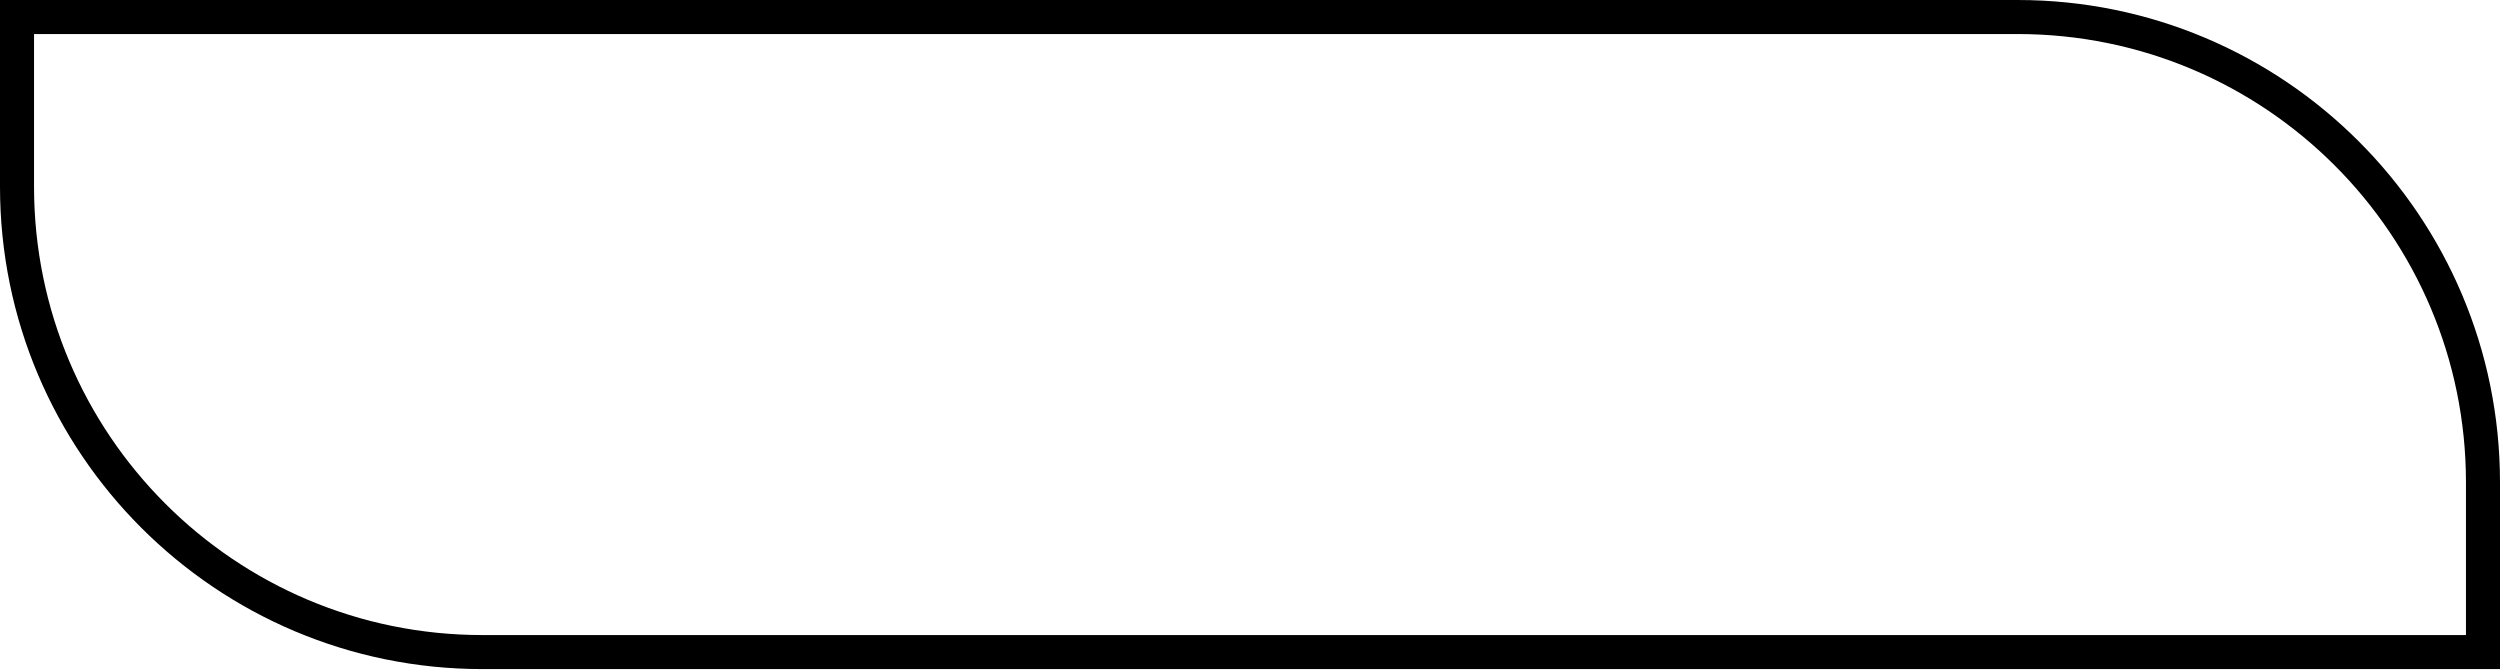
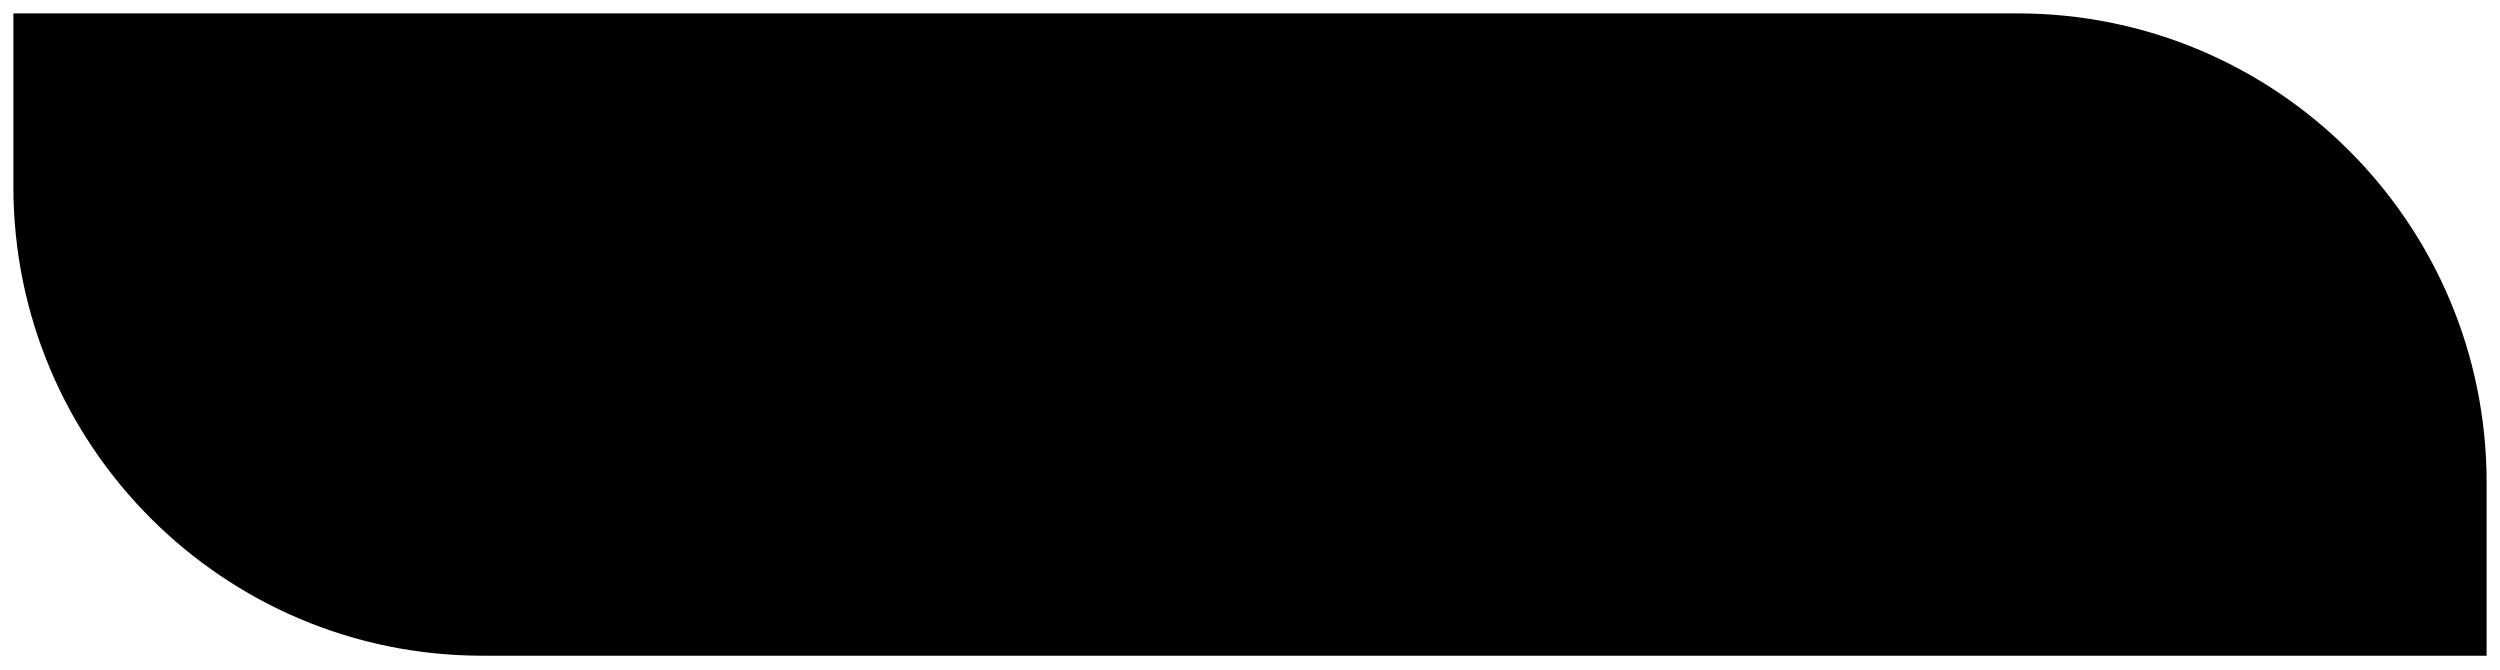
<svg xmlns="http://www.w3.org/2000/svg" viewBox="0 0 343.75 92" aria-hidden="true">
-   <path id="btn-shape" fill="none" stroke="currentColor" stroke-width="4.68" d="M341.41,89.66H66.34C30.99,89.66,2.34,61.01,2.34,25.66V2.34h275.07c35.35,0,64,28.65,64,64v23.32Z" />
+   <path id="btn-shape" fill="currentColor" stroke="currentColor" stroke-width="1" d="M341.41,89.66H66.34C30.99,89.66,2.34,61.01,2.34,25.66V2.34h275.07c35.35,0,64,28.65,64,64v23.32Z" />
</svg>
